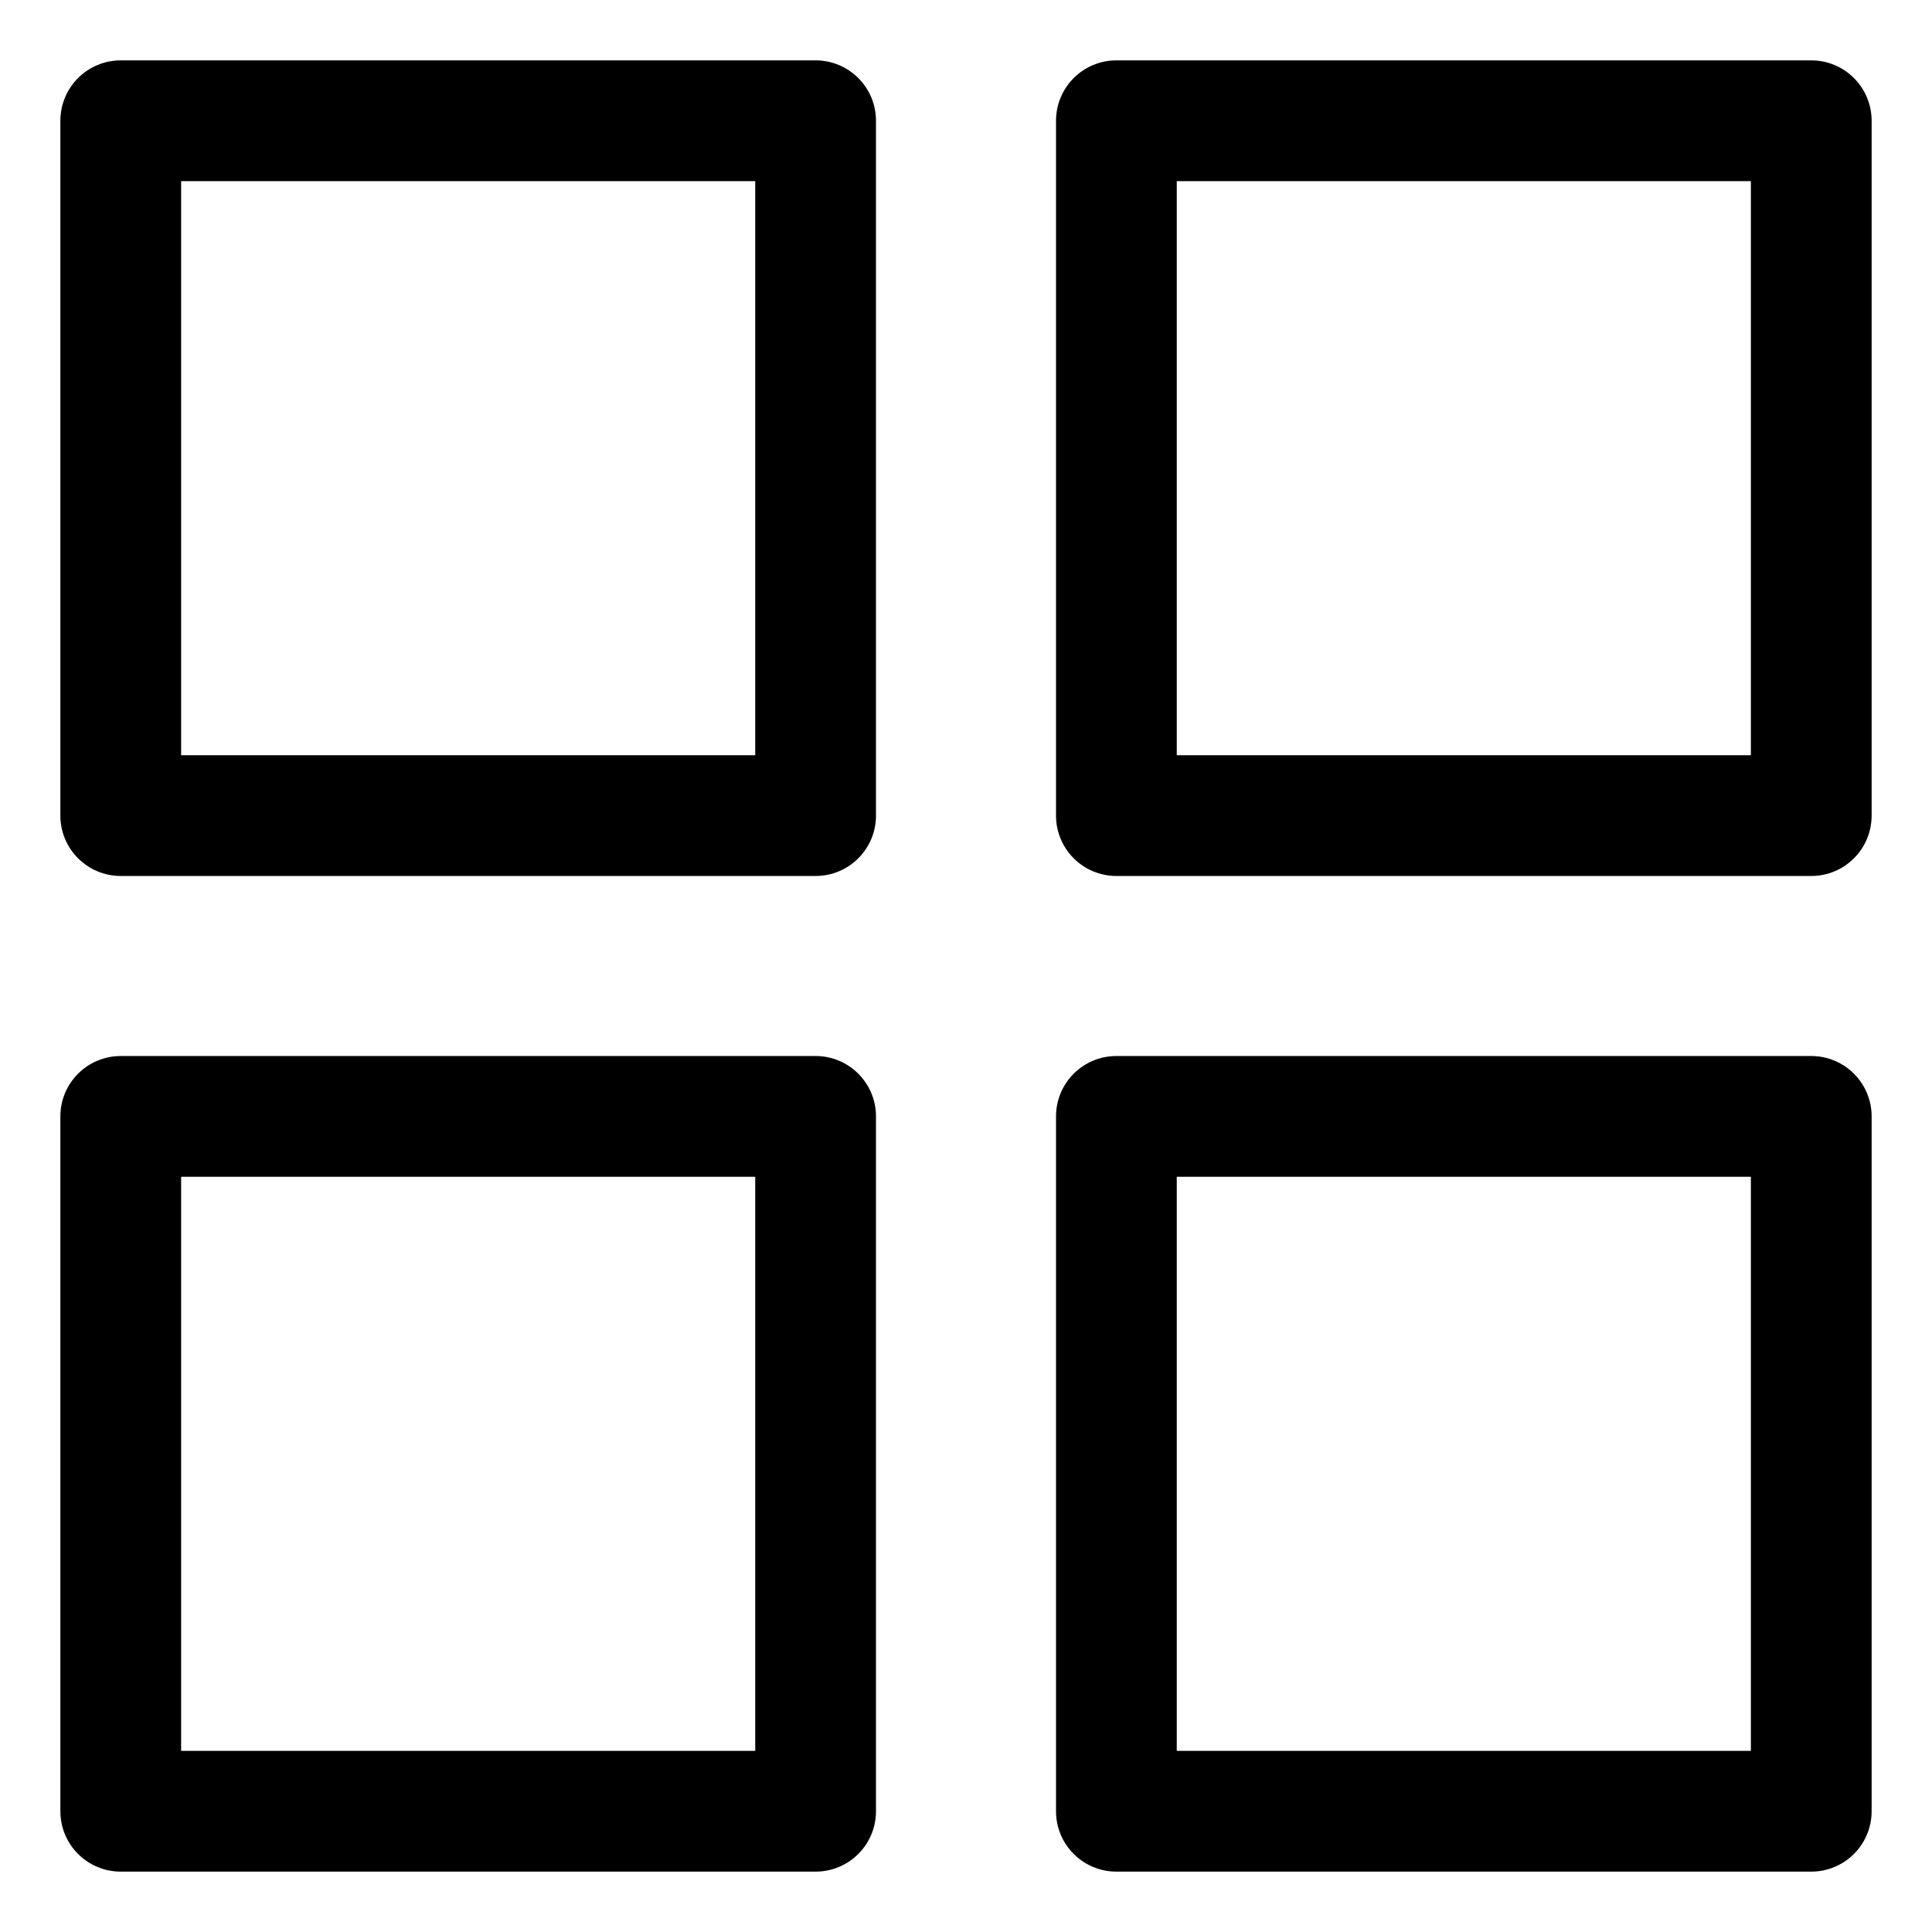
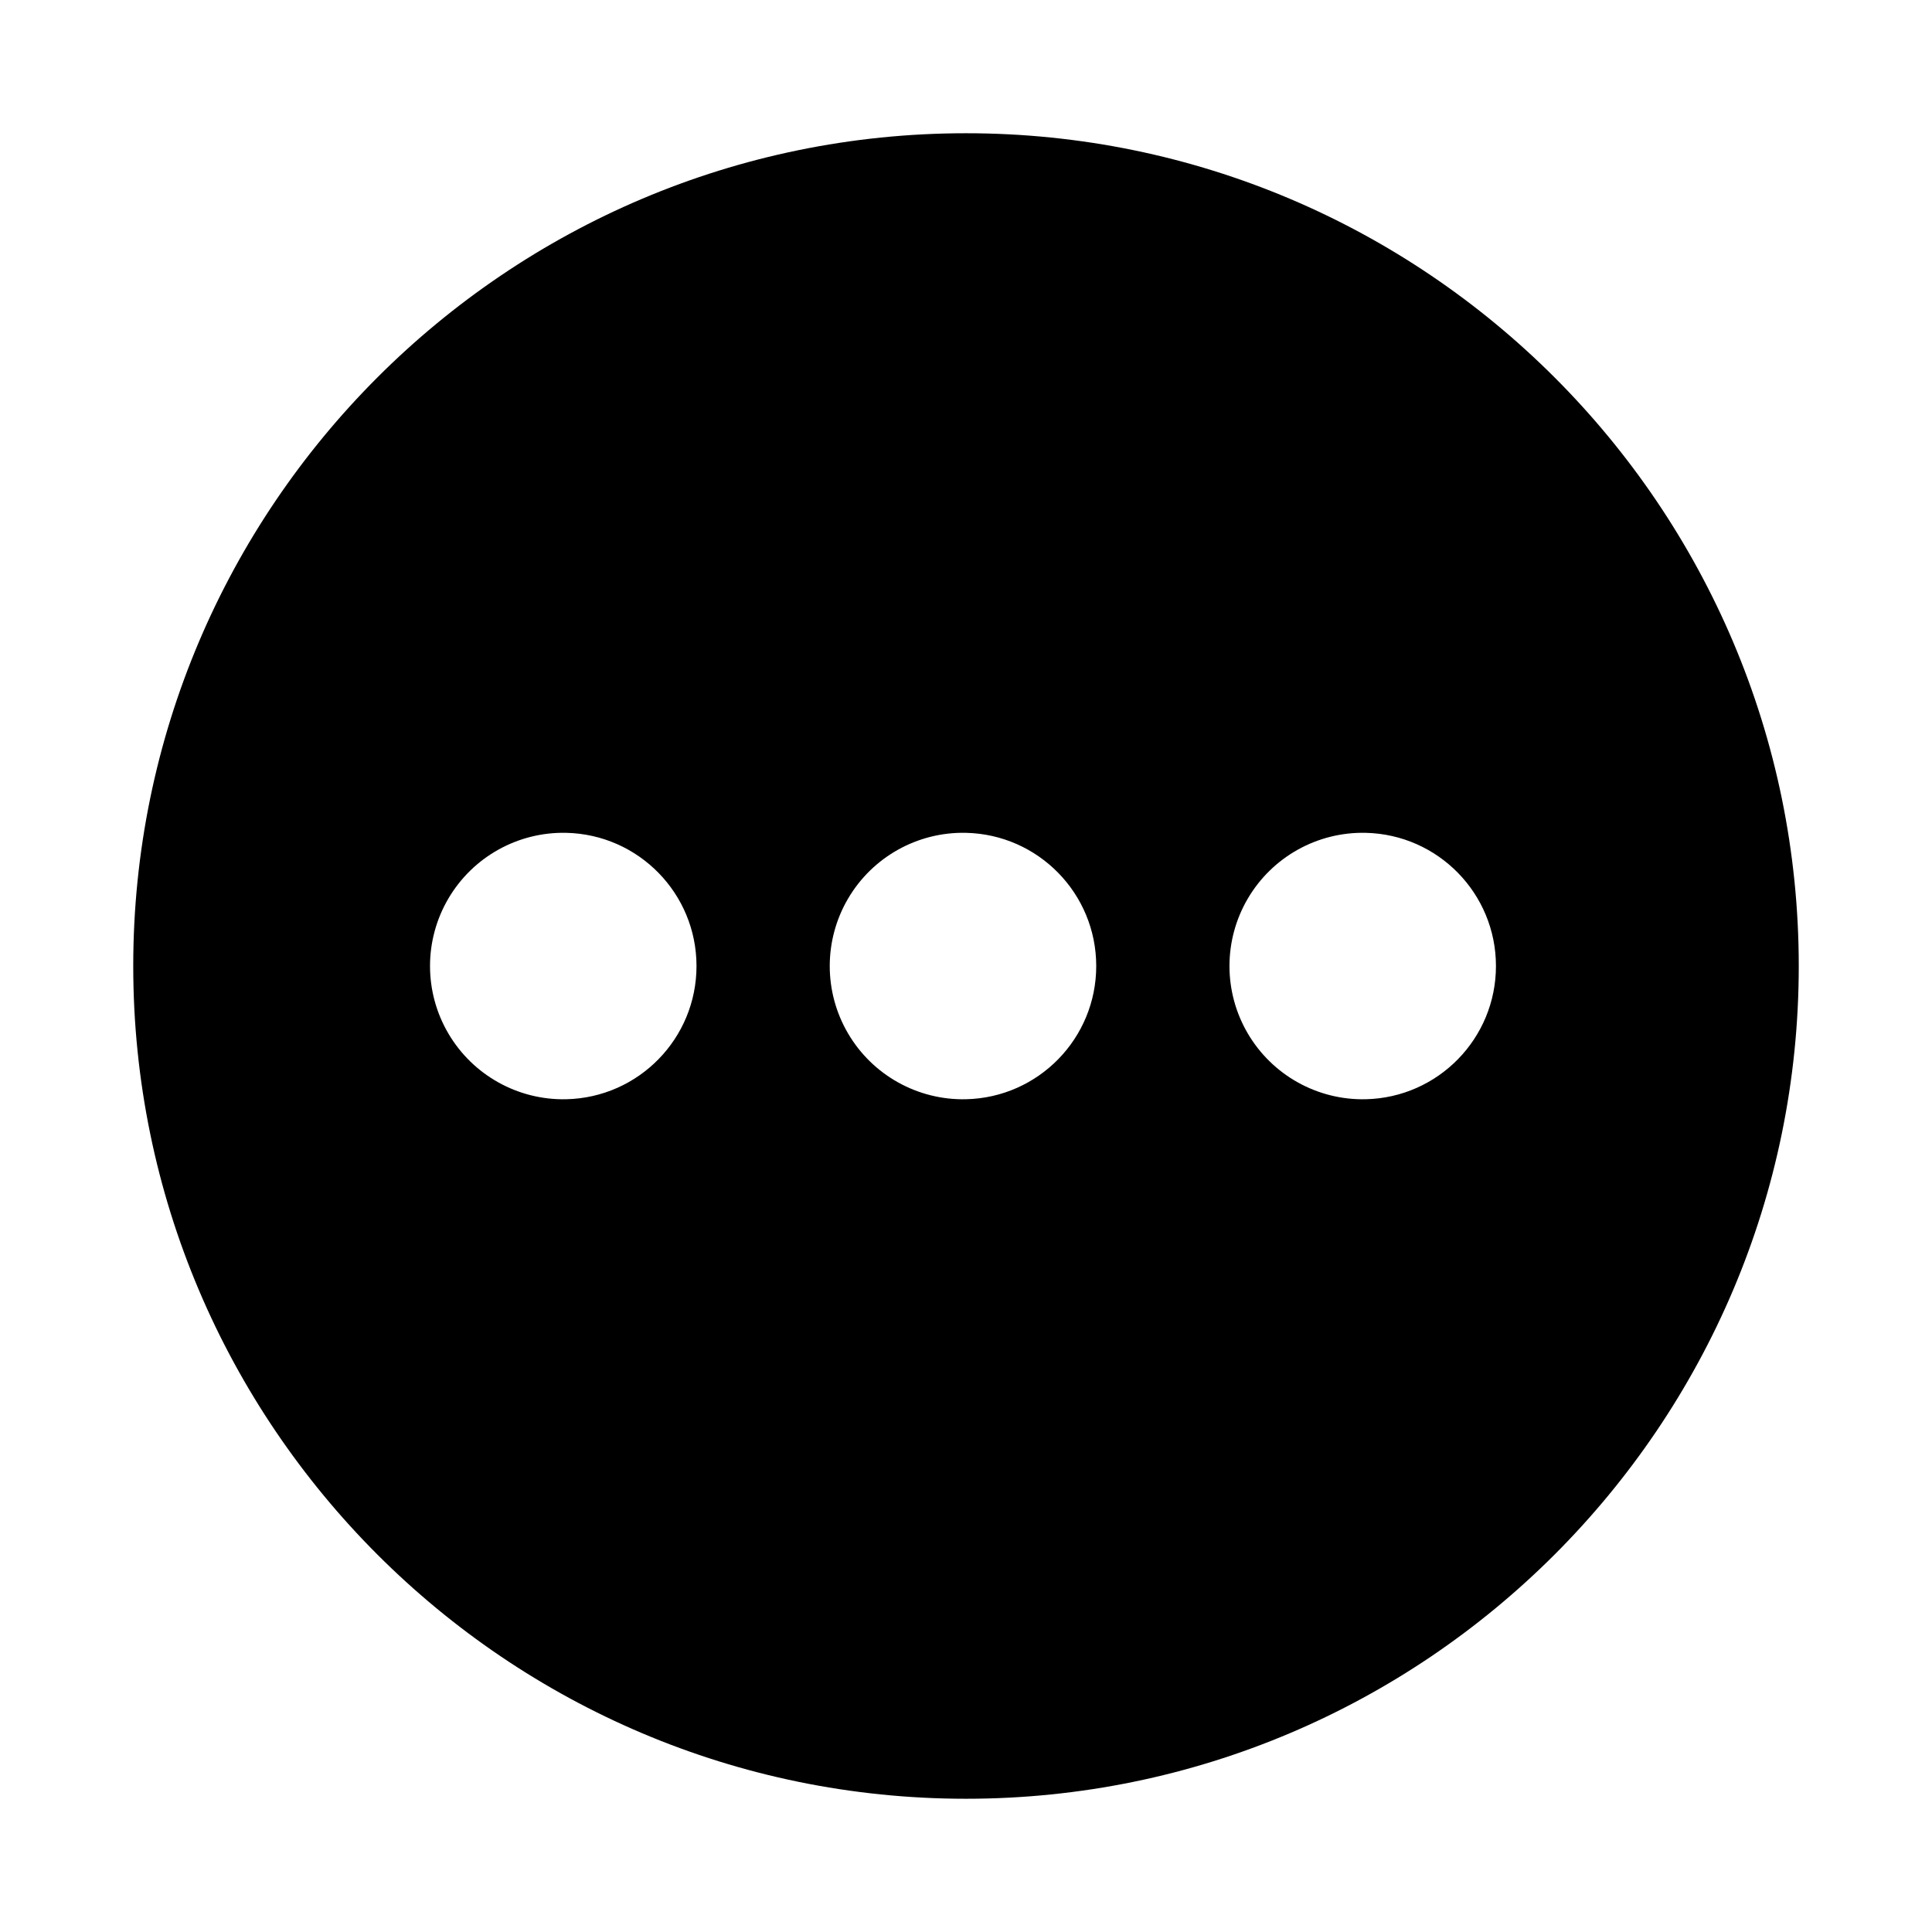
- <svg xmlns="http://www.w3.org/2000/svg" viewBox="0 0 32 32">
-   <path d="M1 2v11.509a1 1 0 0 0 1 1h11.509a1 1 0 0 0 1-1V2a1 1 0 0 0-1-1H2a1 1 0 0 0-1 1zm2 1h9.509v9.509H3V3zm27-2H18.491a1 1 0 0 0-1 1v11.509a1 1 0 0 0 1 1H30a1 1 0 0 0 1-1V2a1 1 0 0 0-1-1zm-1 11.509h-9.509V3H29v9.509zM14.509 30V18.491a1 1 0 0 0-1-1H2a1 1 0 0 0-1 1V30a1 1 0 0 0 1 1h11.509a1 1 0 0 0 1-1zm-2-1H3v-9.509h9.509V29zM30 17.491H18.491a1 1 0 0 0-1 1V30a1 1 0 0 0 1 1H30a1 1 0 0 0 1-1V18.491a1 1 0 0 0-1-1zM29 29h-9.509v-9.509H29V29z" />
+ <svg xmlns="http://www.w3.org/2000/svg" id="Layer_1" x="0" y="0" version="1.1" viewBox="0 0 29 29" xml:space="preserve">
+   <path d="M14.5 2C7.607 2 2 7.607 2 14.5S7.607 27 14.5 27 27 21.393 27 14.5 21.393 2 14.5 2zm-6 14.5a2 2 0 1 1-.001-3.999A2 2 0 0 1 8.5 16.5zm6 0a2 2 0 1 1-.001-3.999A2 2 0 0 1 14.5 16.5zm6 0a2 2 0 1 1-.001-3.999A2 2 0 0 1 20.5 16.5z" />
</svg>
